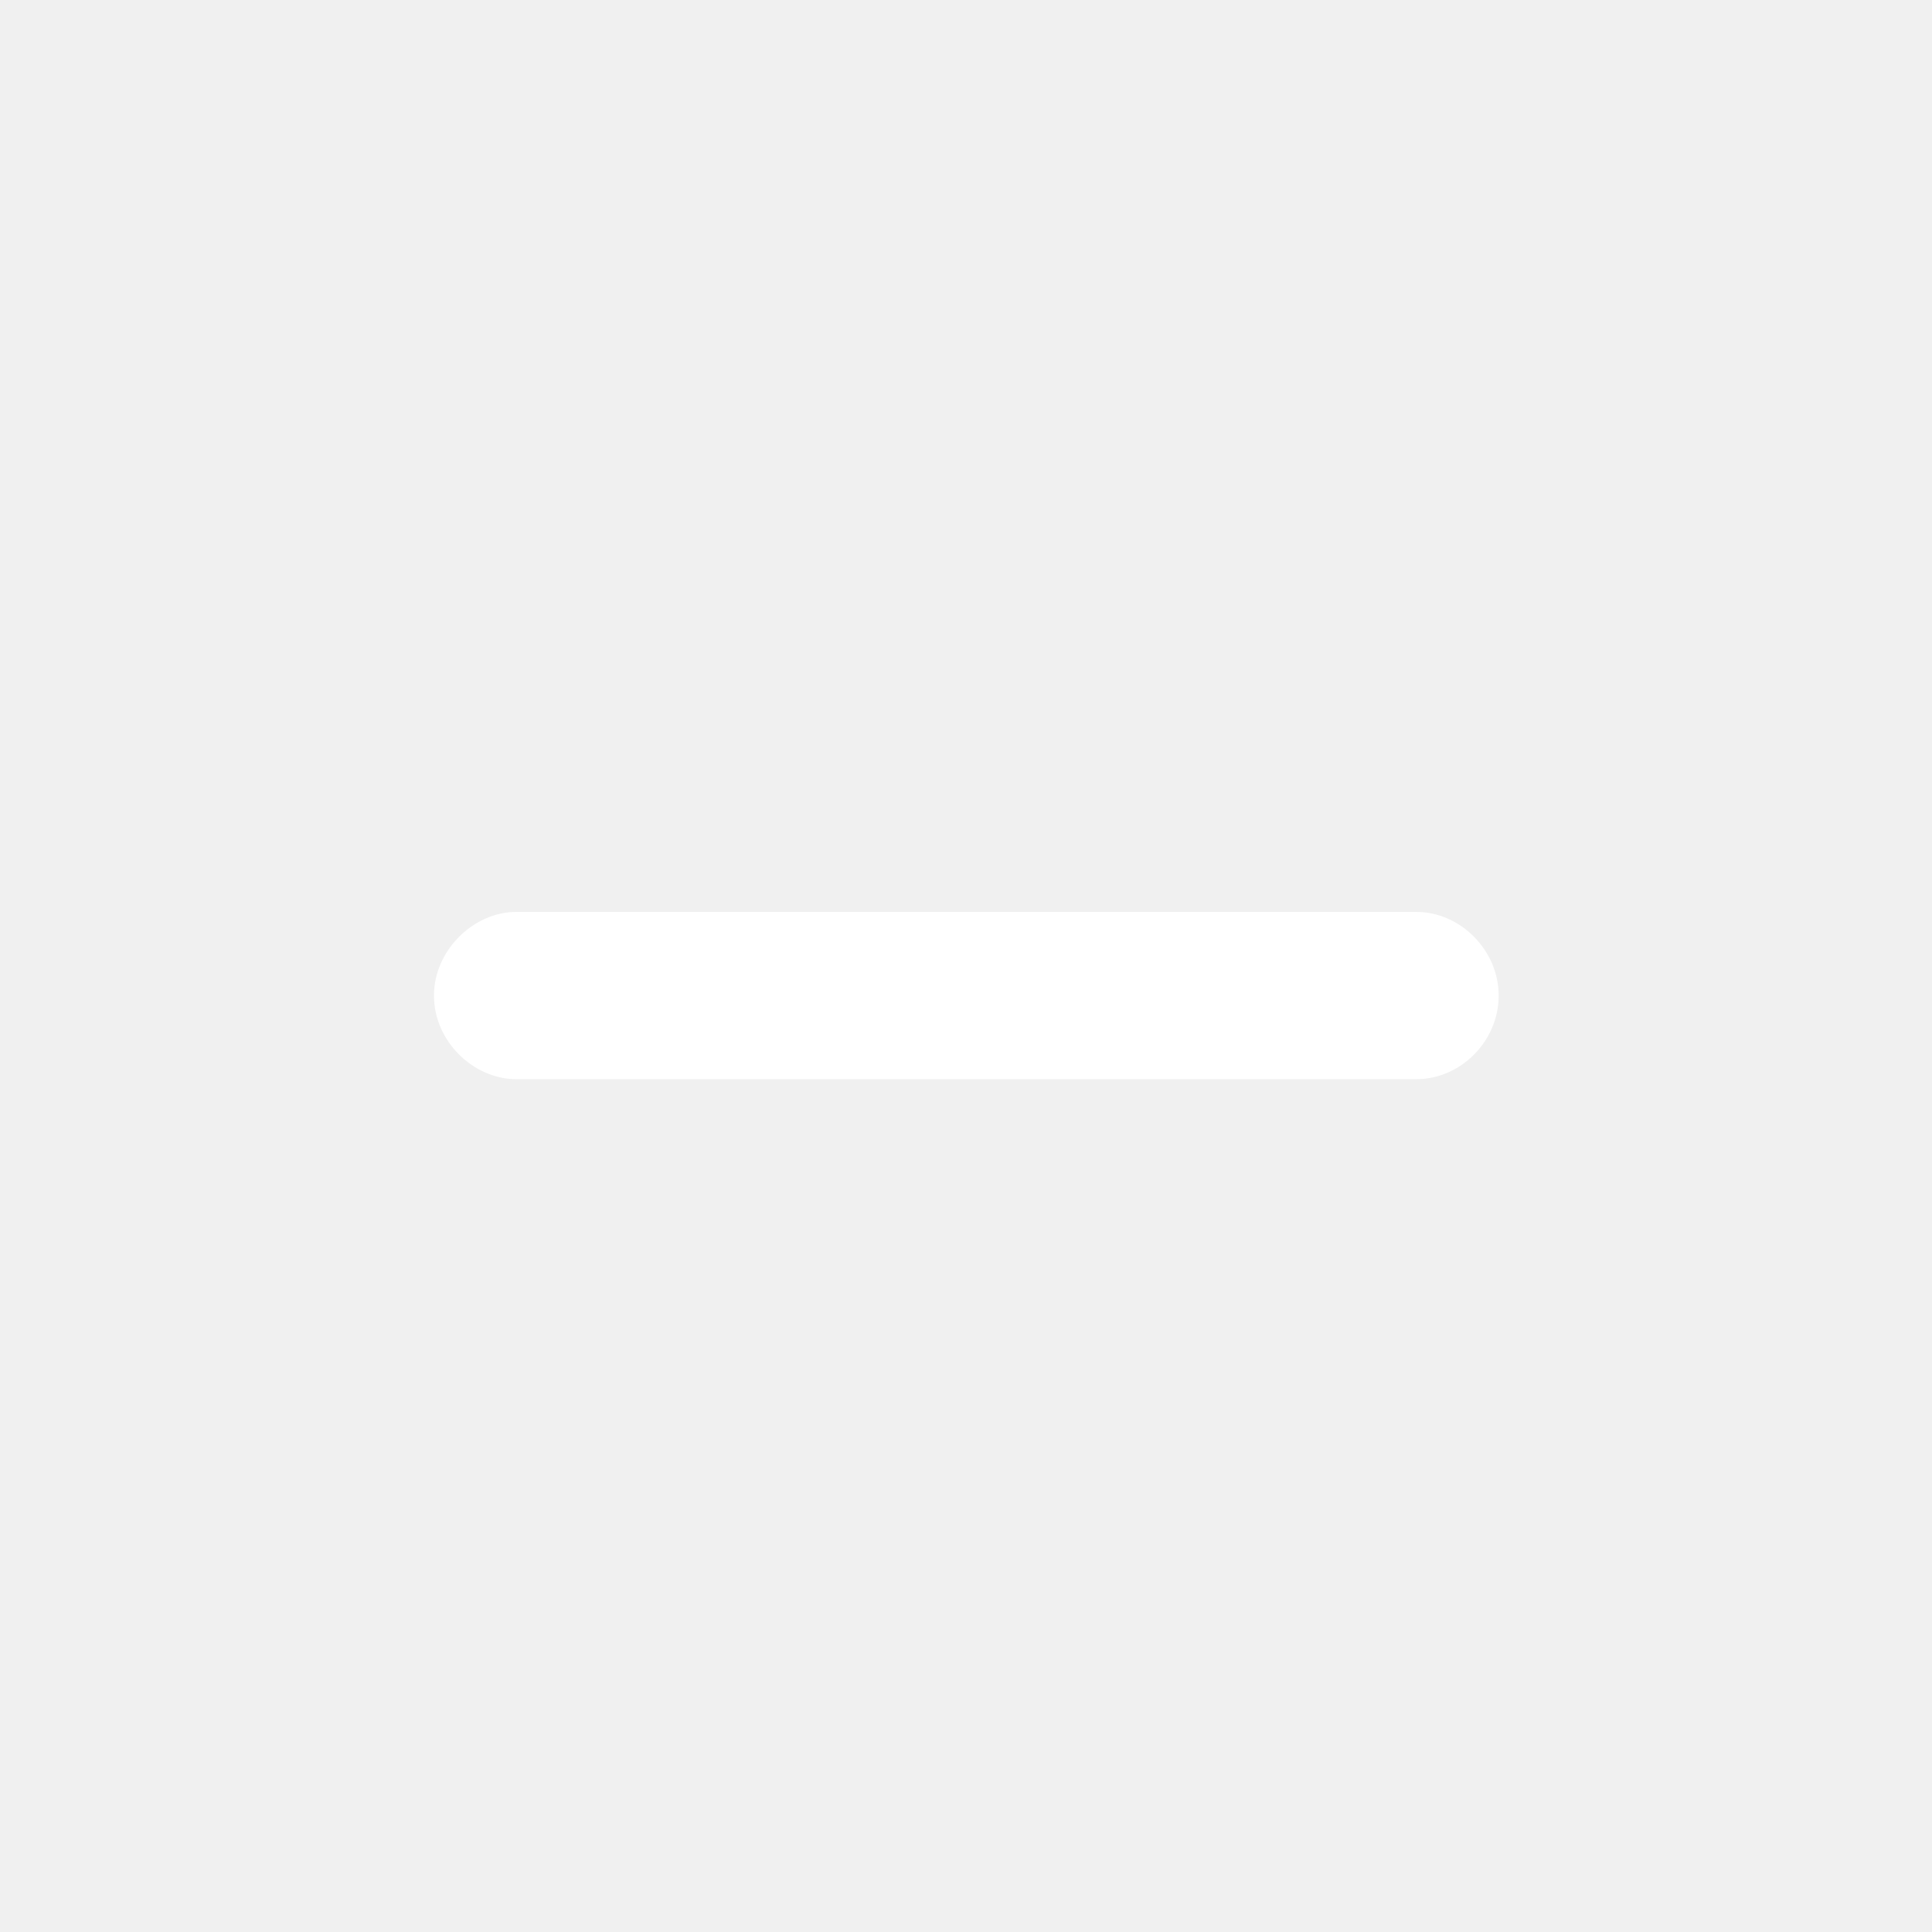
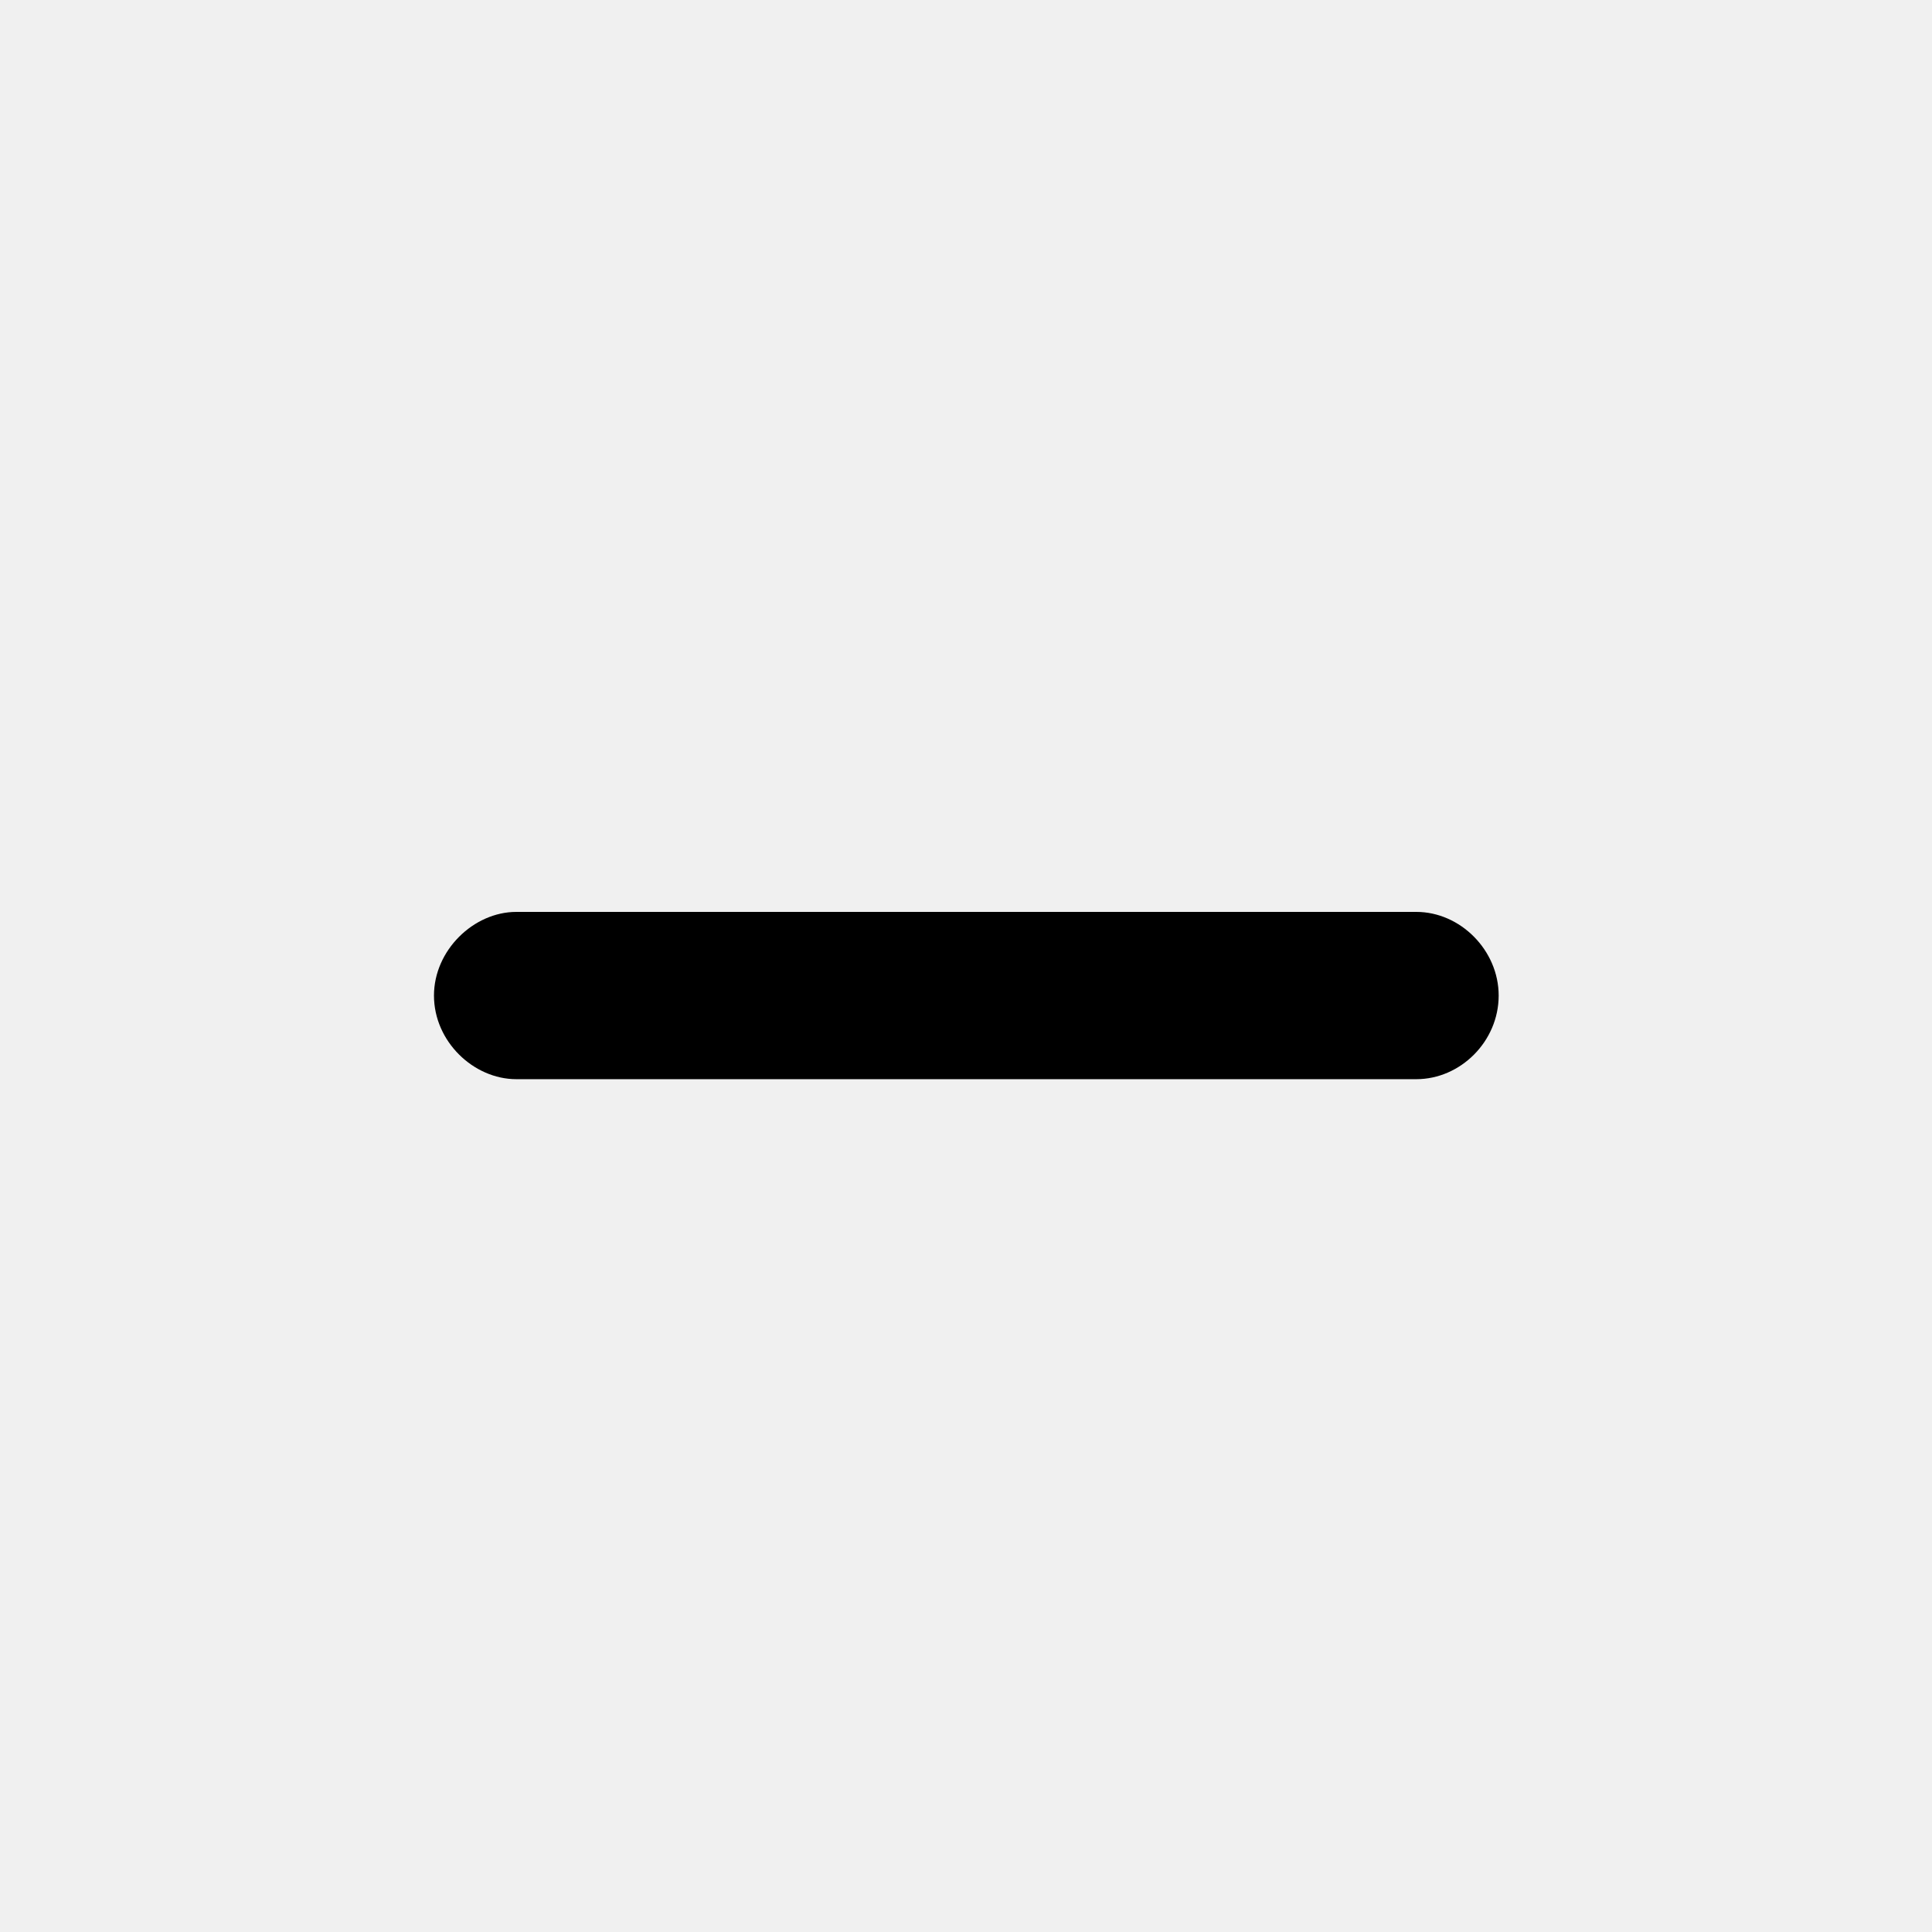
<svg xmlns="http://www.w3.org/2000/svg" width="24" height="24" viewBox="0 0 24 24" fill="none">
-   <path d="M17.594 13.406C18.141 13.406 18.617 12.938 18.617 12.367C18.617 11.805 18.141 11.328 17.594 11.328H6.414C5.883 11.328 5.391 11.805 5.391 12.367C5.391 12.938 5.883 13.406 6.414 13.406H17.594Z" fill="white" />
+   <path d="M17.594 13.406C18.141 13.406 18.617 12.938 18.617 12.367C18.617 11.805 18.141 11.328 17.594 11.328H6.414C5.883 11.328 5.391 11.805 5.391 12.367C5.391 12.938 5.883 13.406 6.414 13.406H17.594Z" fill="currentColor" />
</svg>
